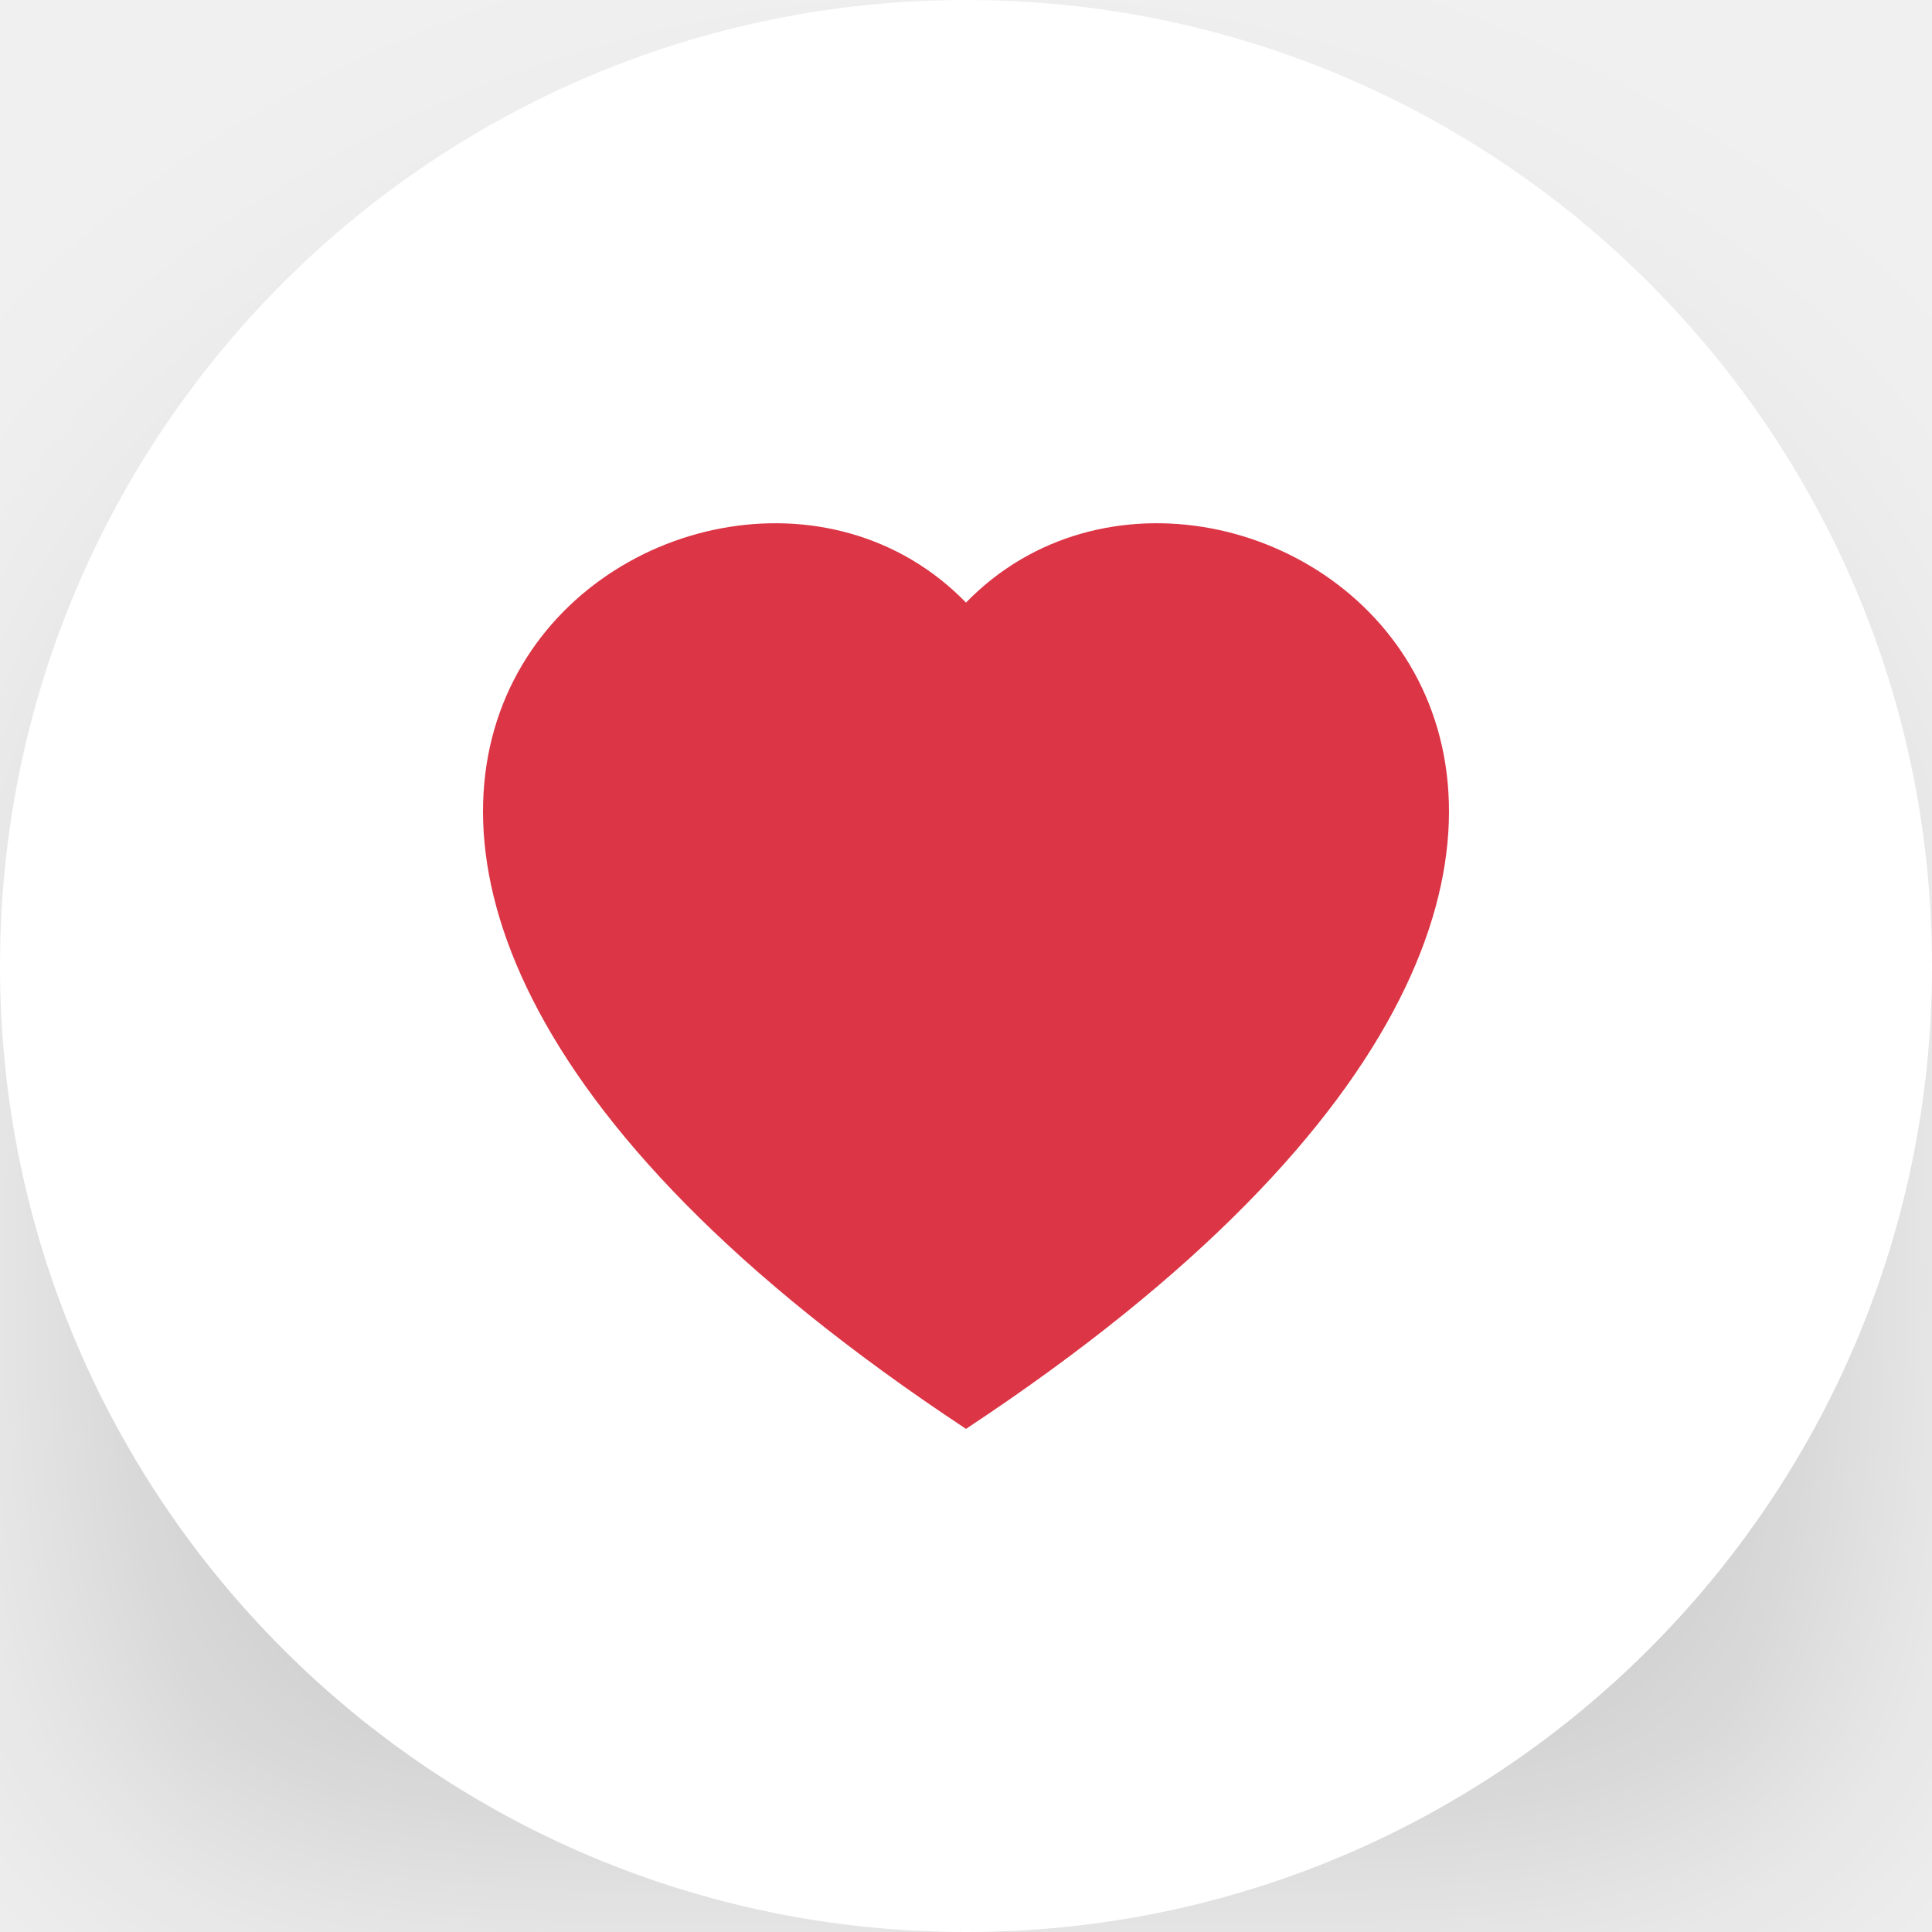
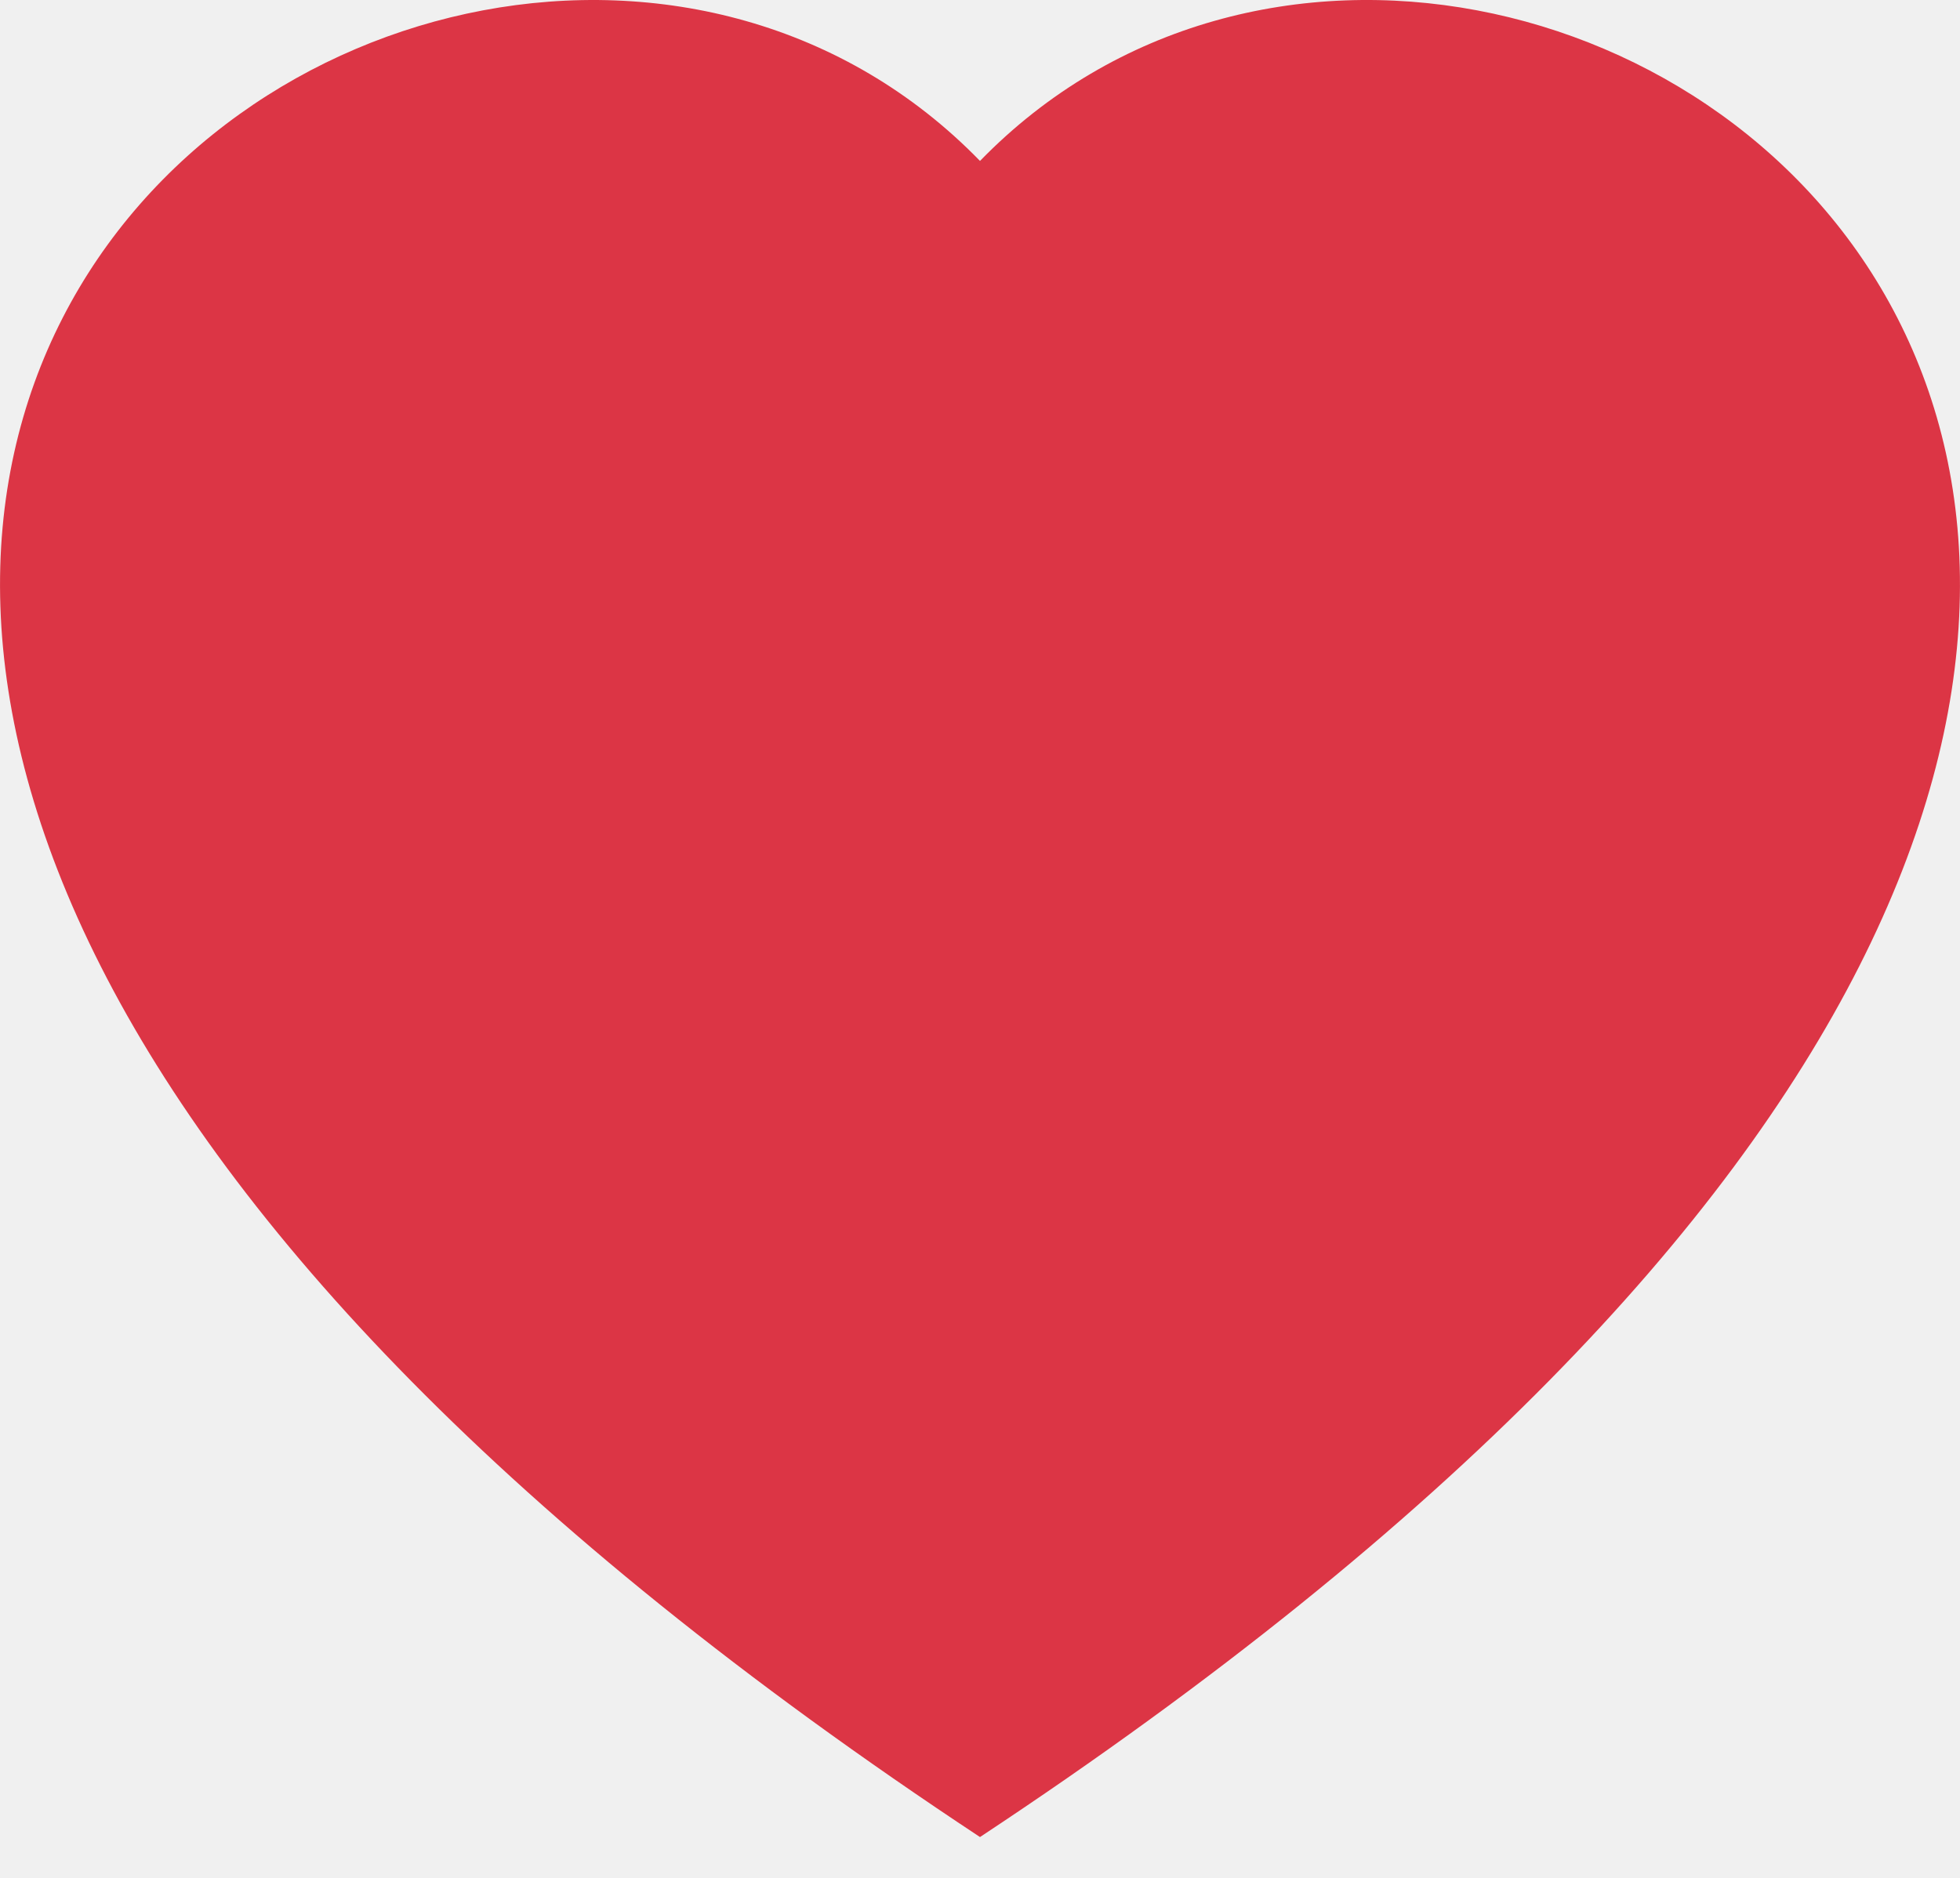
- <svg xmlns="http://www.w3.org/2000/svg" width="48" height="48" viewBox="35 31 48 40" fill="none">
-   <g filter="url(#filter0_d_2536_1008)">
-     <circle cx="59" cy="51" r="24" fill="white" />
-   </g>
-   <path fill-rule="evenodd" clip-rule="evenodd" d="M59 41.971C65.657 35.128 82.301 47.103 59 62.5C35.699 47.104 52.343 35.128 59 41.971Z" fill="#DC3545" />
-   <defs>
-     <filter id="filter0_d_2536_1008" x="0" y="0" width="118" height="118" filterUnits="userSpaceOnUse" color-interpolation-filters="sRGB">
-       <feFlood flood-opacity="0" result="BackgroundImageFix" />
-       <feColorMatrix in="SourceAlpha" type="matrix" values="0 0 0 0 0 0 0 0 0 0 0 0 0 0 0 0 0 0 127 0" result="hardAlpha" />
-       <feOffset dy="8" />
-       <feGaussianBlur stdDeviation="17.5" />
-       <feColorMatrix type="matrix" values="0 0 0 0 0 0 0 0 0 0 0 0 0 0 0 0 0 0 0.16 0" />
-       <feBlend mode="normal" in2="BackgroundImageFix" result="effect1_dropShadow_2536_1008" />
-       <feBlend mode="normal" in="SourceGraphic" in2="effect1_dropShadow_2536_1008" result="shape" />
-     </filter>
-   </defs>
+ <svg xmlns="http://www.w3.org/2000/svg" width="24" height="23" viewBox="0 0 24 23" fill="none">
+   <path fill-rule="evenodd" clip-rule="evenodd" d="M12 1.971C18.657 -4.872 35.301 7.103 12 22.5C-11.301 7.104 5.343 -4.872 12 1.971Z" fill="#DC3545" />
</svg>
